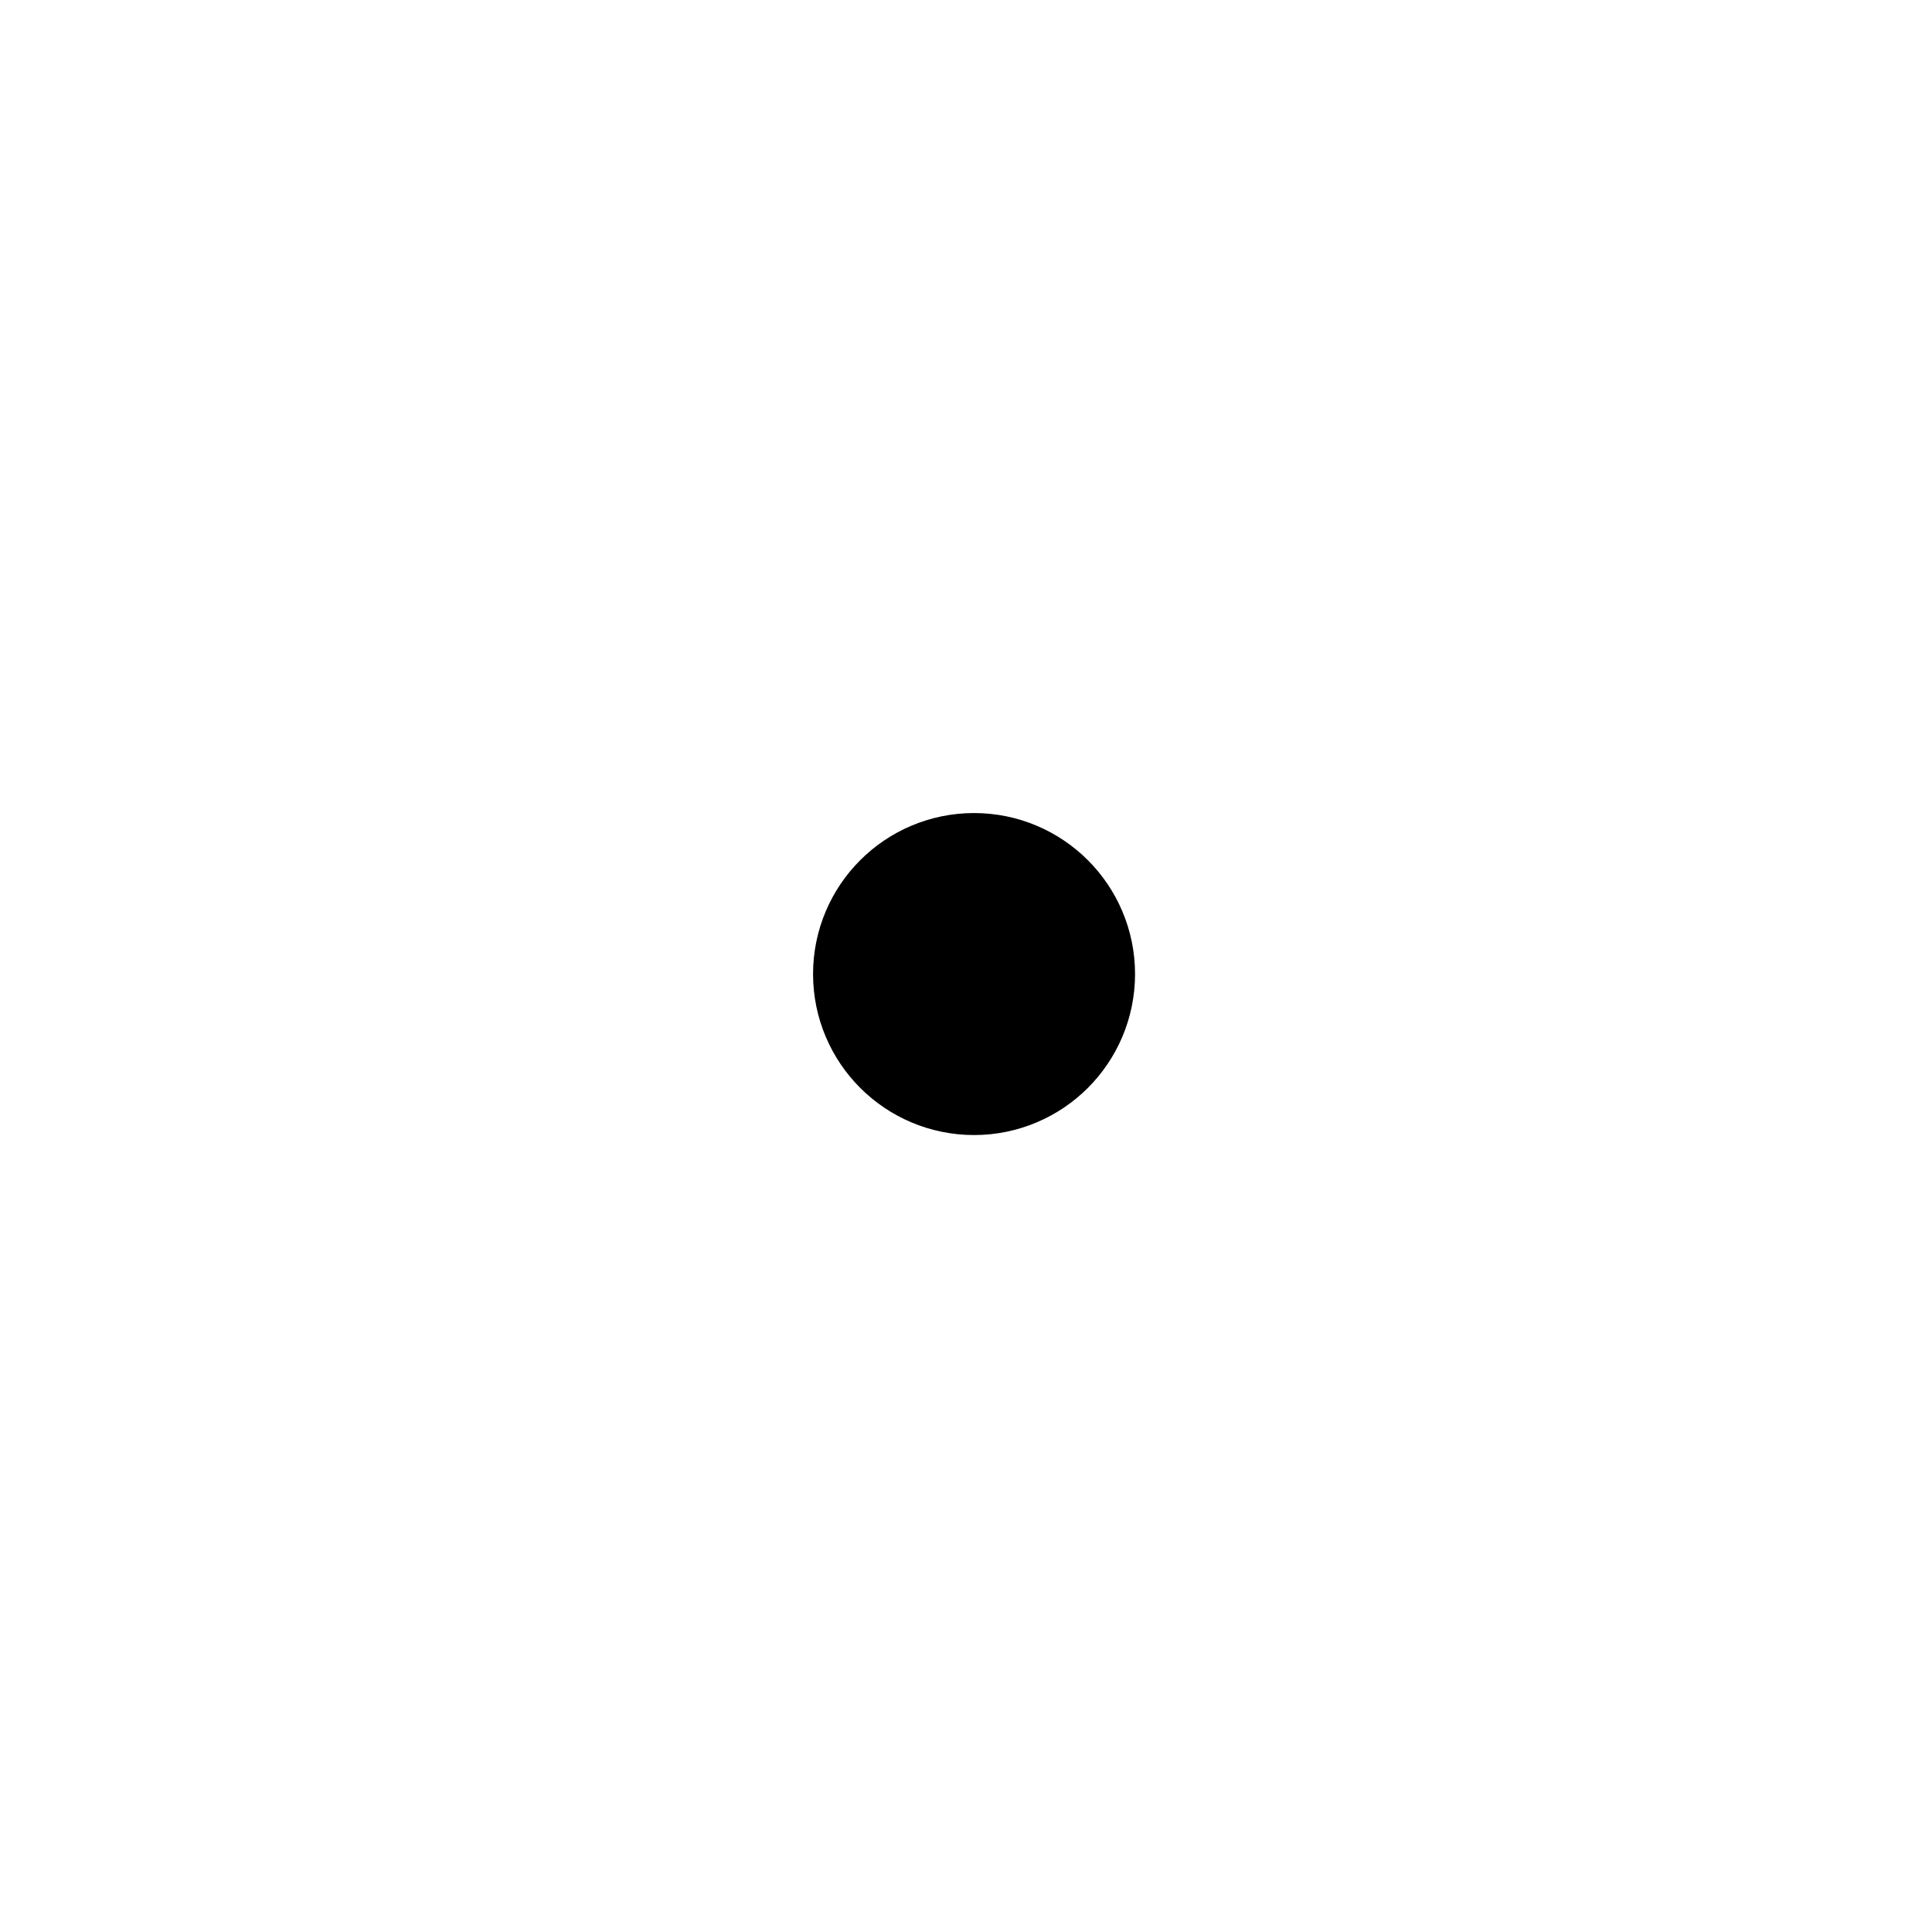
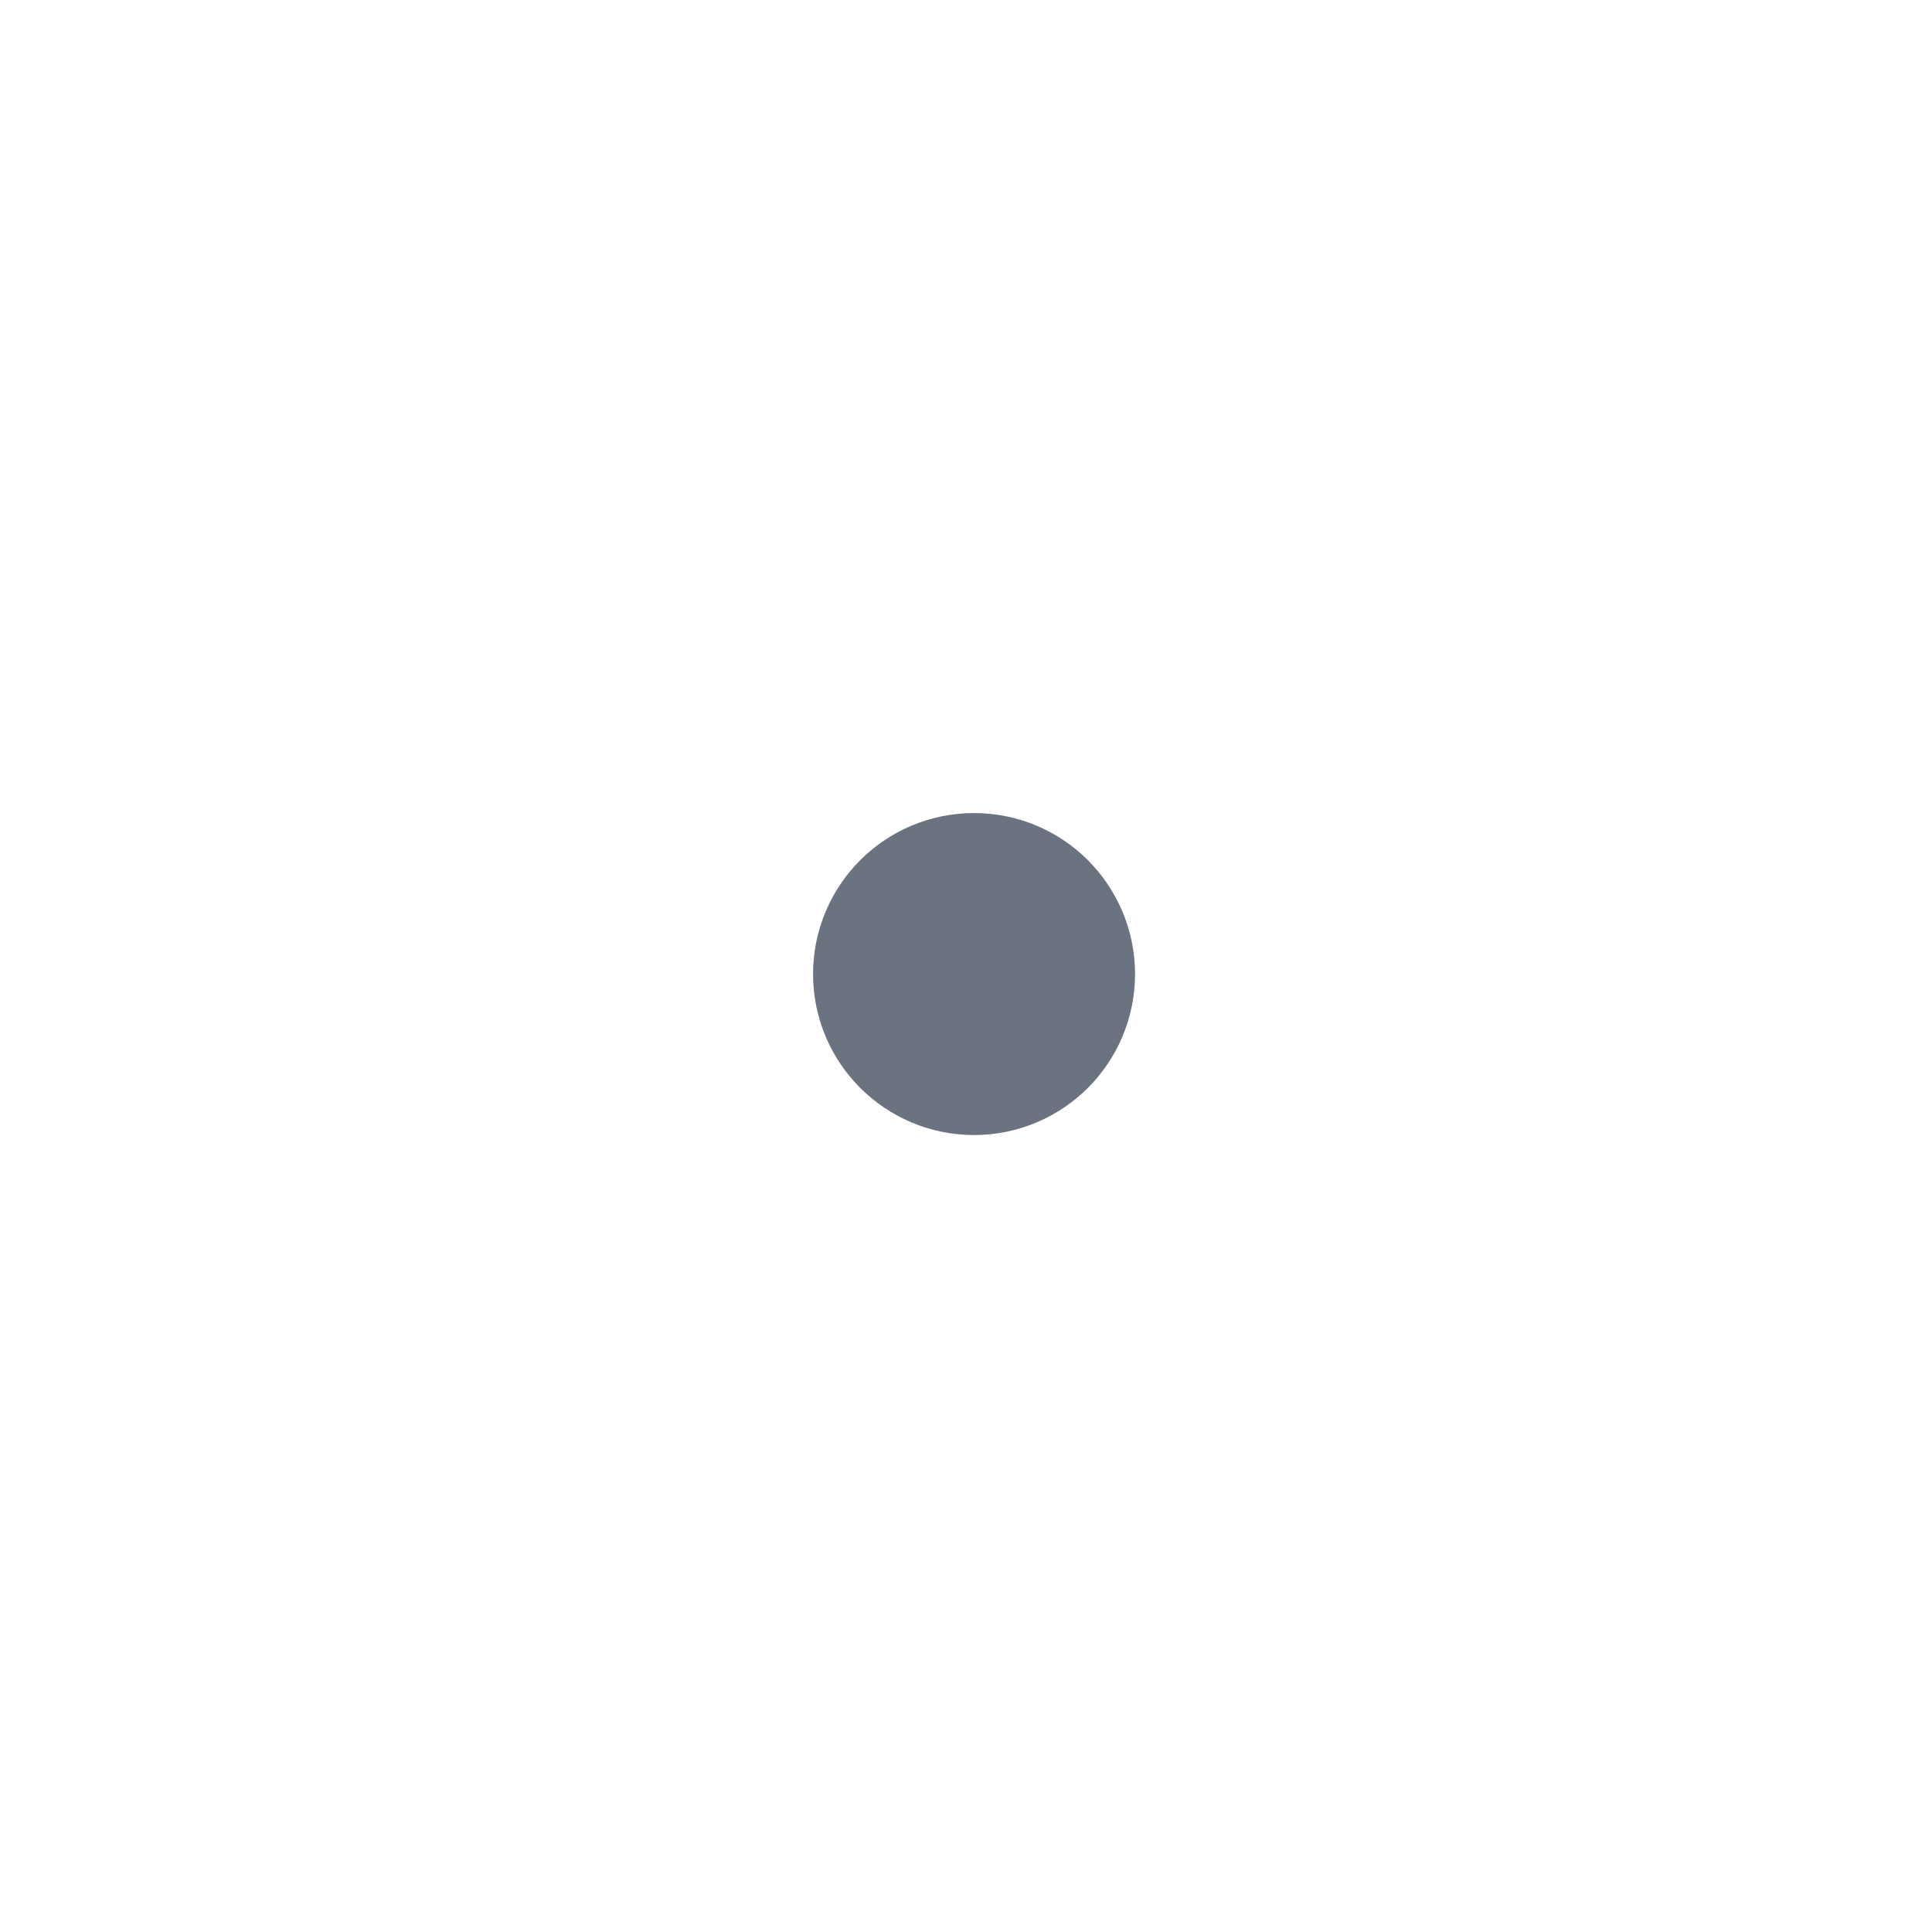
- <svg xmlns="http://www.w3.org/2000/svg" width="48" height="48" viewBox="0 0 24 24" fill="none" stroke="currentColor" stroke-width="2" stroke-linecap="round" stroke-linejoin="round" class="lucide lucide-dot-icon lucide-dot">
-   <circle cx="12.1" cy="12.1" r="1" />
+ <svg xmlns="http://www.w3.org/2000/svg" width="48" height="48" viewBox="0 0 24 24" fill="none" stroke="#6b7280" stroke-width="2" stroke-linecap="round" stroke-linejoin="round" class="lucide lucide-dot-icon lucide-dot">
+   <circle cx="12.1" cy="12.1" r="1" fill="#6b7280" />
</svg>
